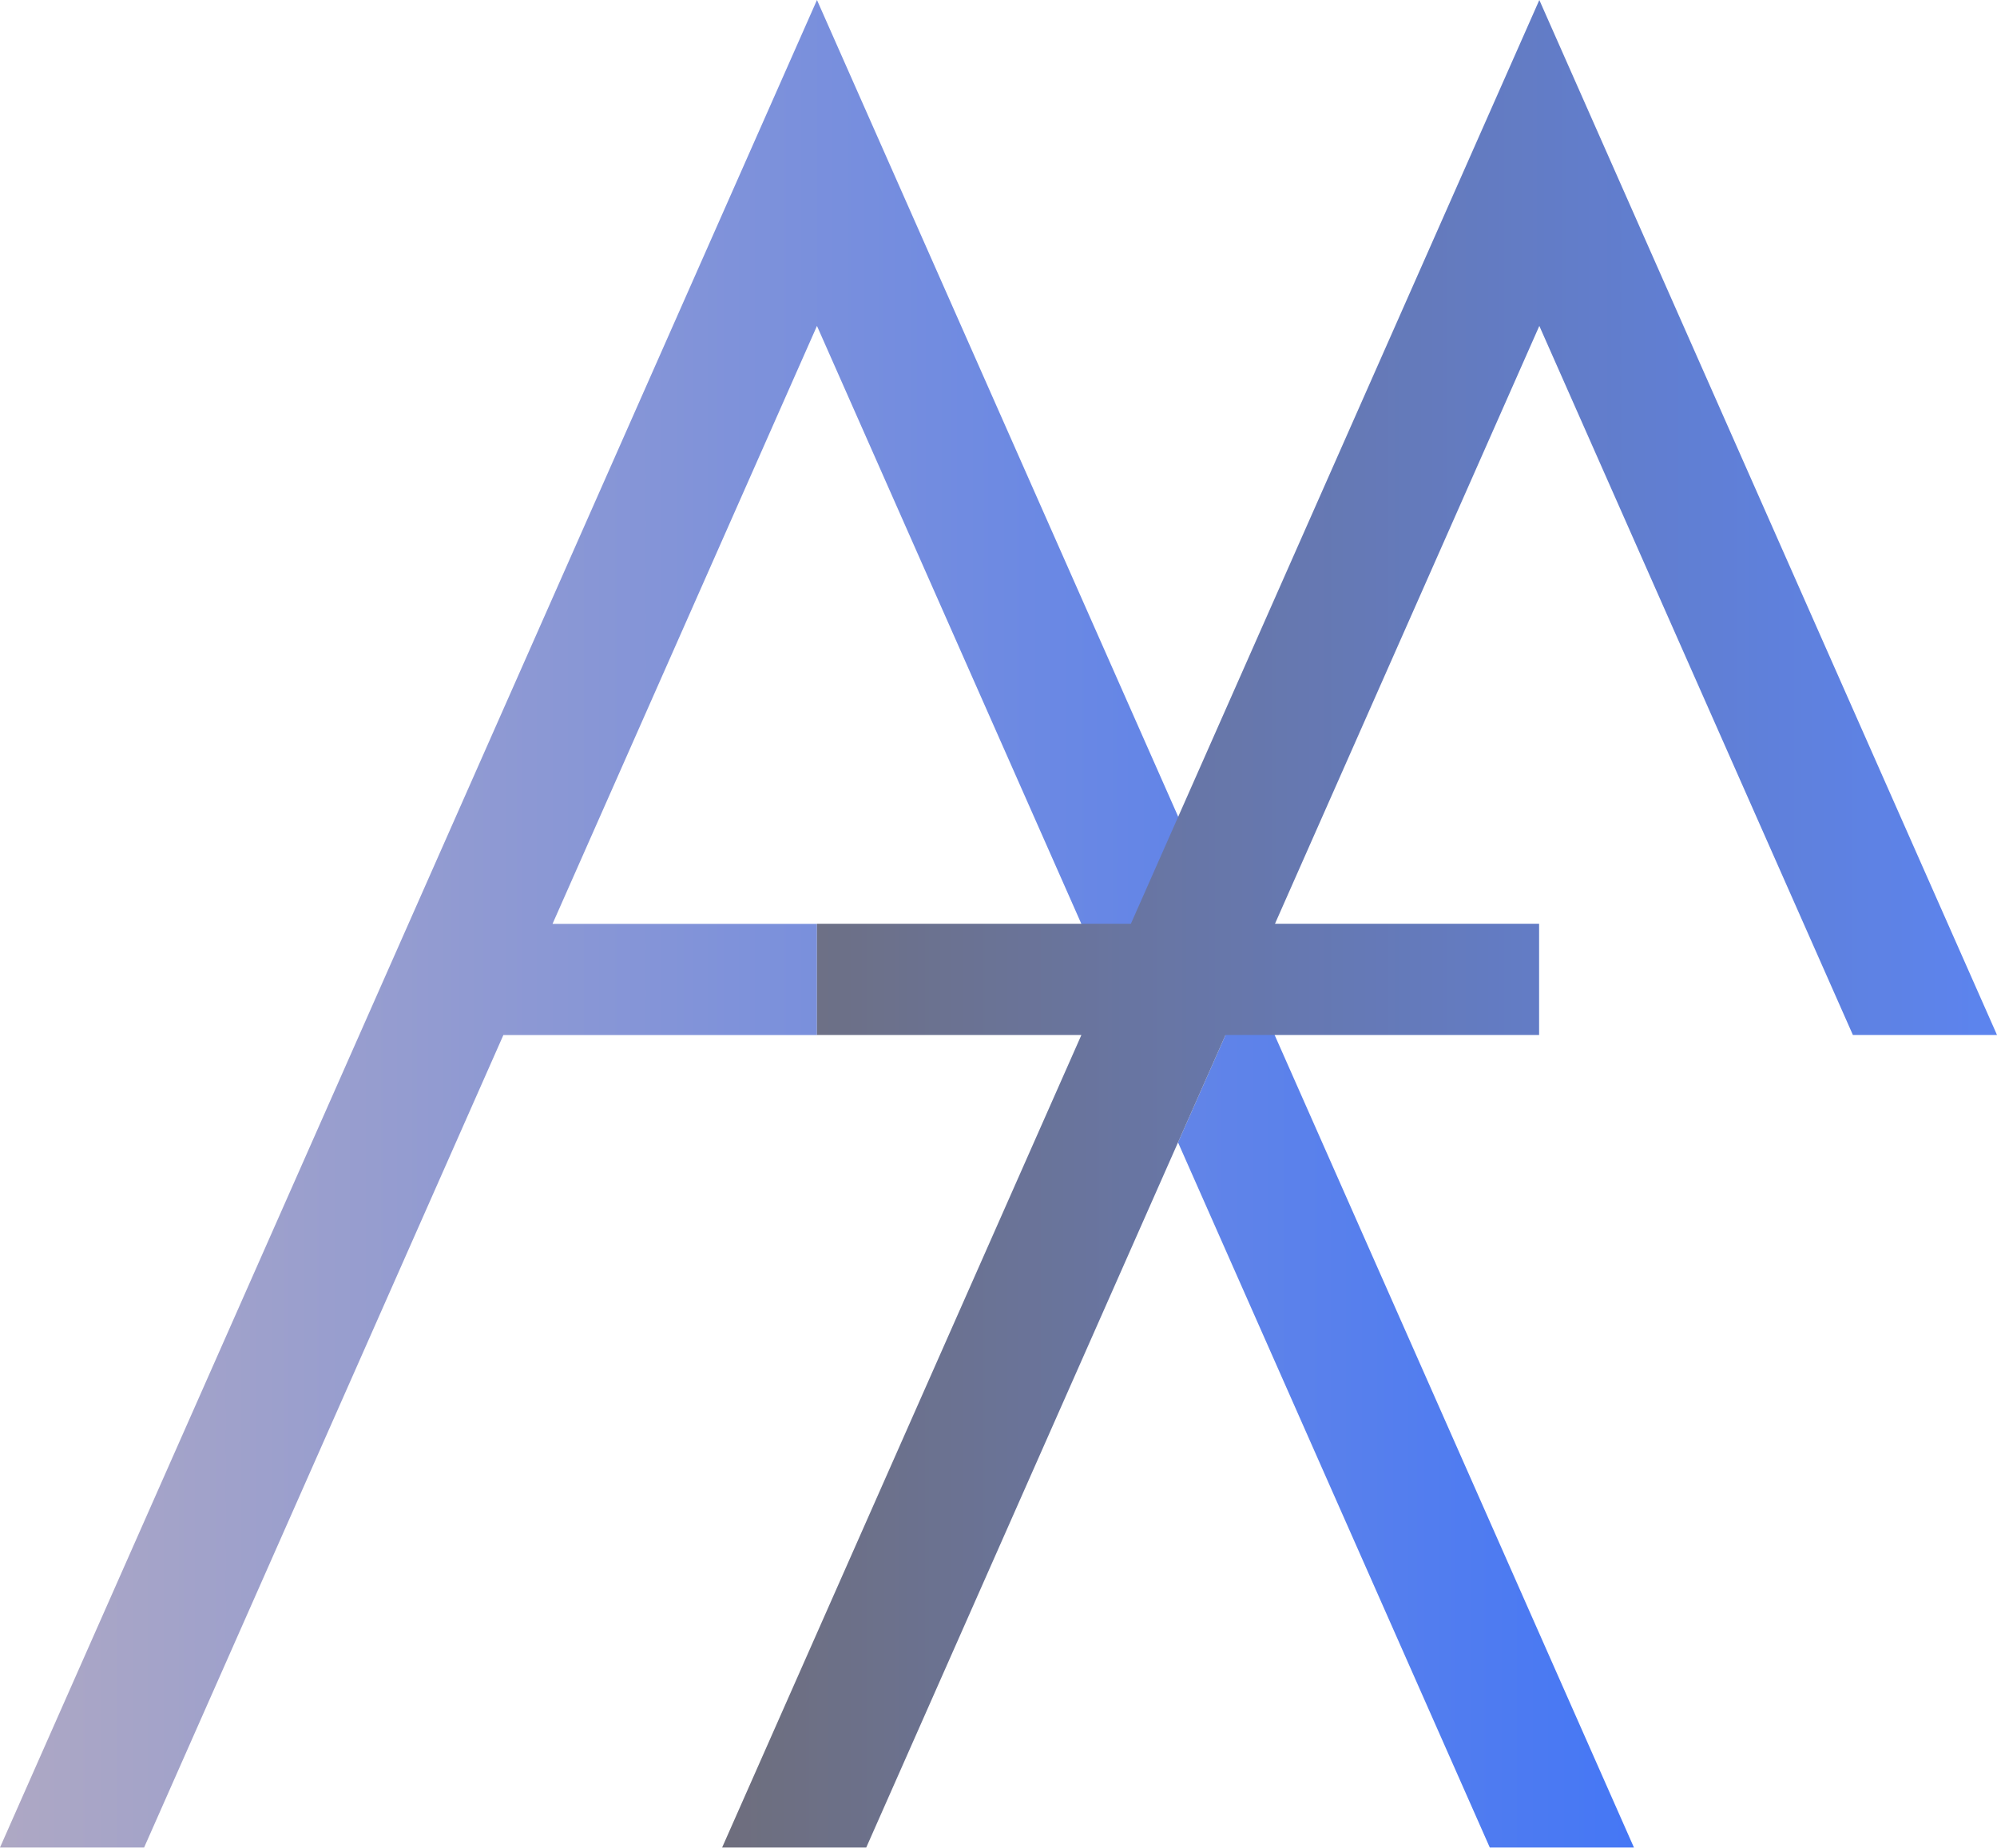
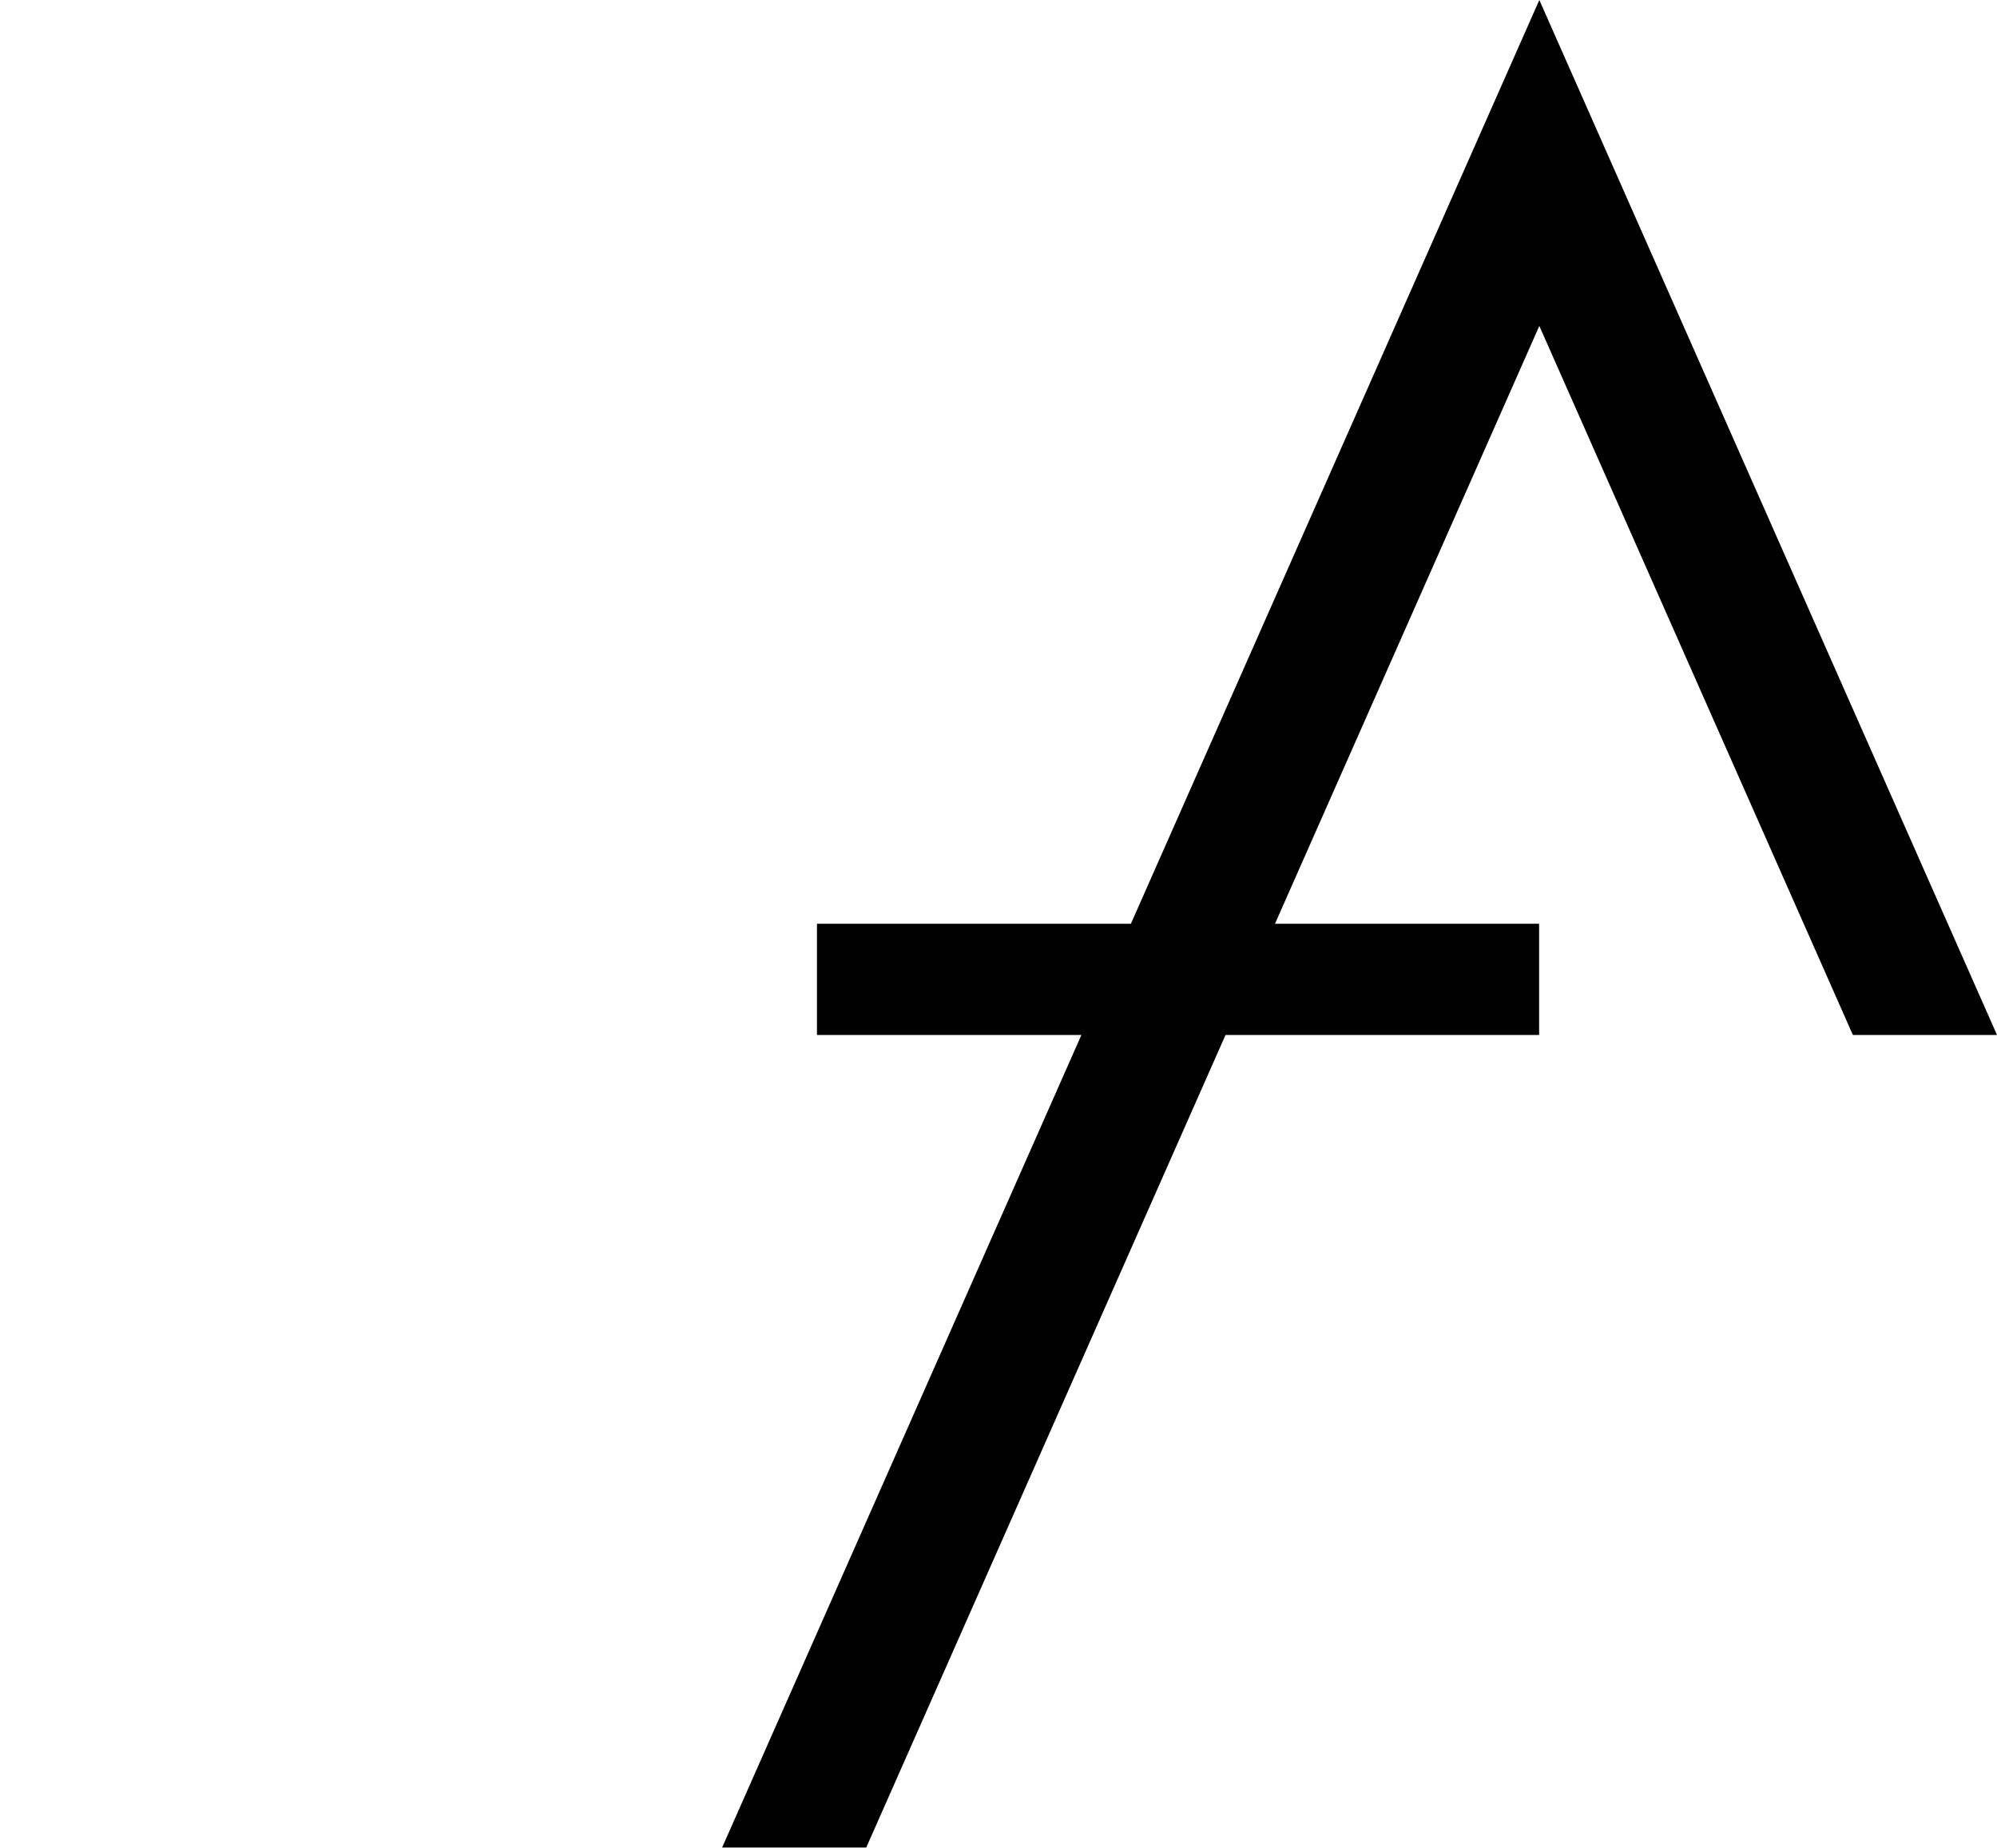
<svg xmlns="http://www.w3.org/2000/svg" id="Layer_1" data-name="Layer 1" viewBox="0 0 991.84 917.4">
  <defs>
    <style>.cls-1{fill:url(#linear-gradient);}.cls-2{fill:url(#linear-gradient-2);}</style>
    <linearGradient id="linear-gradient" x1="4.08" y1="482.22" x2="815.6" y2="482.22" gradientUnits="userSpaceOnUse">
-       <stop offset="0" stop-color="#aea8c4" />
-       <stop offset="1" stop-color="#4577f5" />
+       <stop offset="0" stop-color="#fff" />
+       <stop offset="1" stop-color="#fff" />
    </linearGradient>
    <linearGradient id="linear-gradient-2" x1="362.74" y1="482.22" x2="995.92" y2="482.22" gradientUnits="userSpaceOnUse">
-       <stop offset="0" stop-color="#6e6e7d" />
-       <stop offset="1" stop-color="#5c84ef" />
+       <stop offset="0" />
+       <stop offset="1" />
    </linearGradient>
  </defs>
  <path class="cls-1" d="M278.51,482.28l-24.42,55.21h-.59V482.28Zm358.63,55.16L625,509.88l-12.24-27.66-23.48-53.11-.07-.14L409.84,23.52,4.08,940.92H75.66L254.09,537.49h-.59V482.28h25L409.84,185.36,541.13,482.22l12.24,27.66-12.19,27.56h71.58l-23.6,53.36L744,940.92H815.6ZM278.51,482.28l-24.42,55.21H409.84V482.28Z" transform="translate(-4.08 -23.52)" />
  <path class="cls-2" d="M612.76,537.44l-23.6,53.36-23.6-53.36Zm-47.2,0H541.18L362.74,940.92h71.58L589.16,590.8ZM768.61,23.52,589.29,429l-.06.14-23.49,53.11L553.5,509.88l12.19,27.56h71.58l-12.19-27.56,12.24-27.66L768.61,185.36,924.34,537.44h71.58ZM409.84,482.22v55.22H768.5V482.22Z" transform="translate(-4.08 -23.52)" />
</svg>
